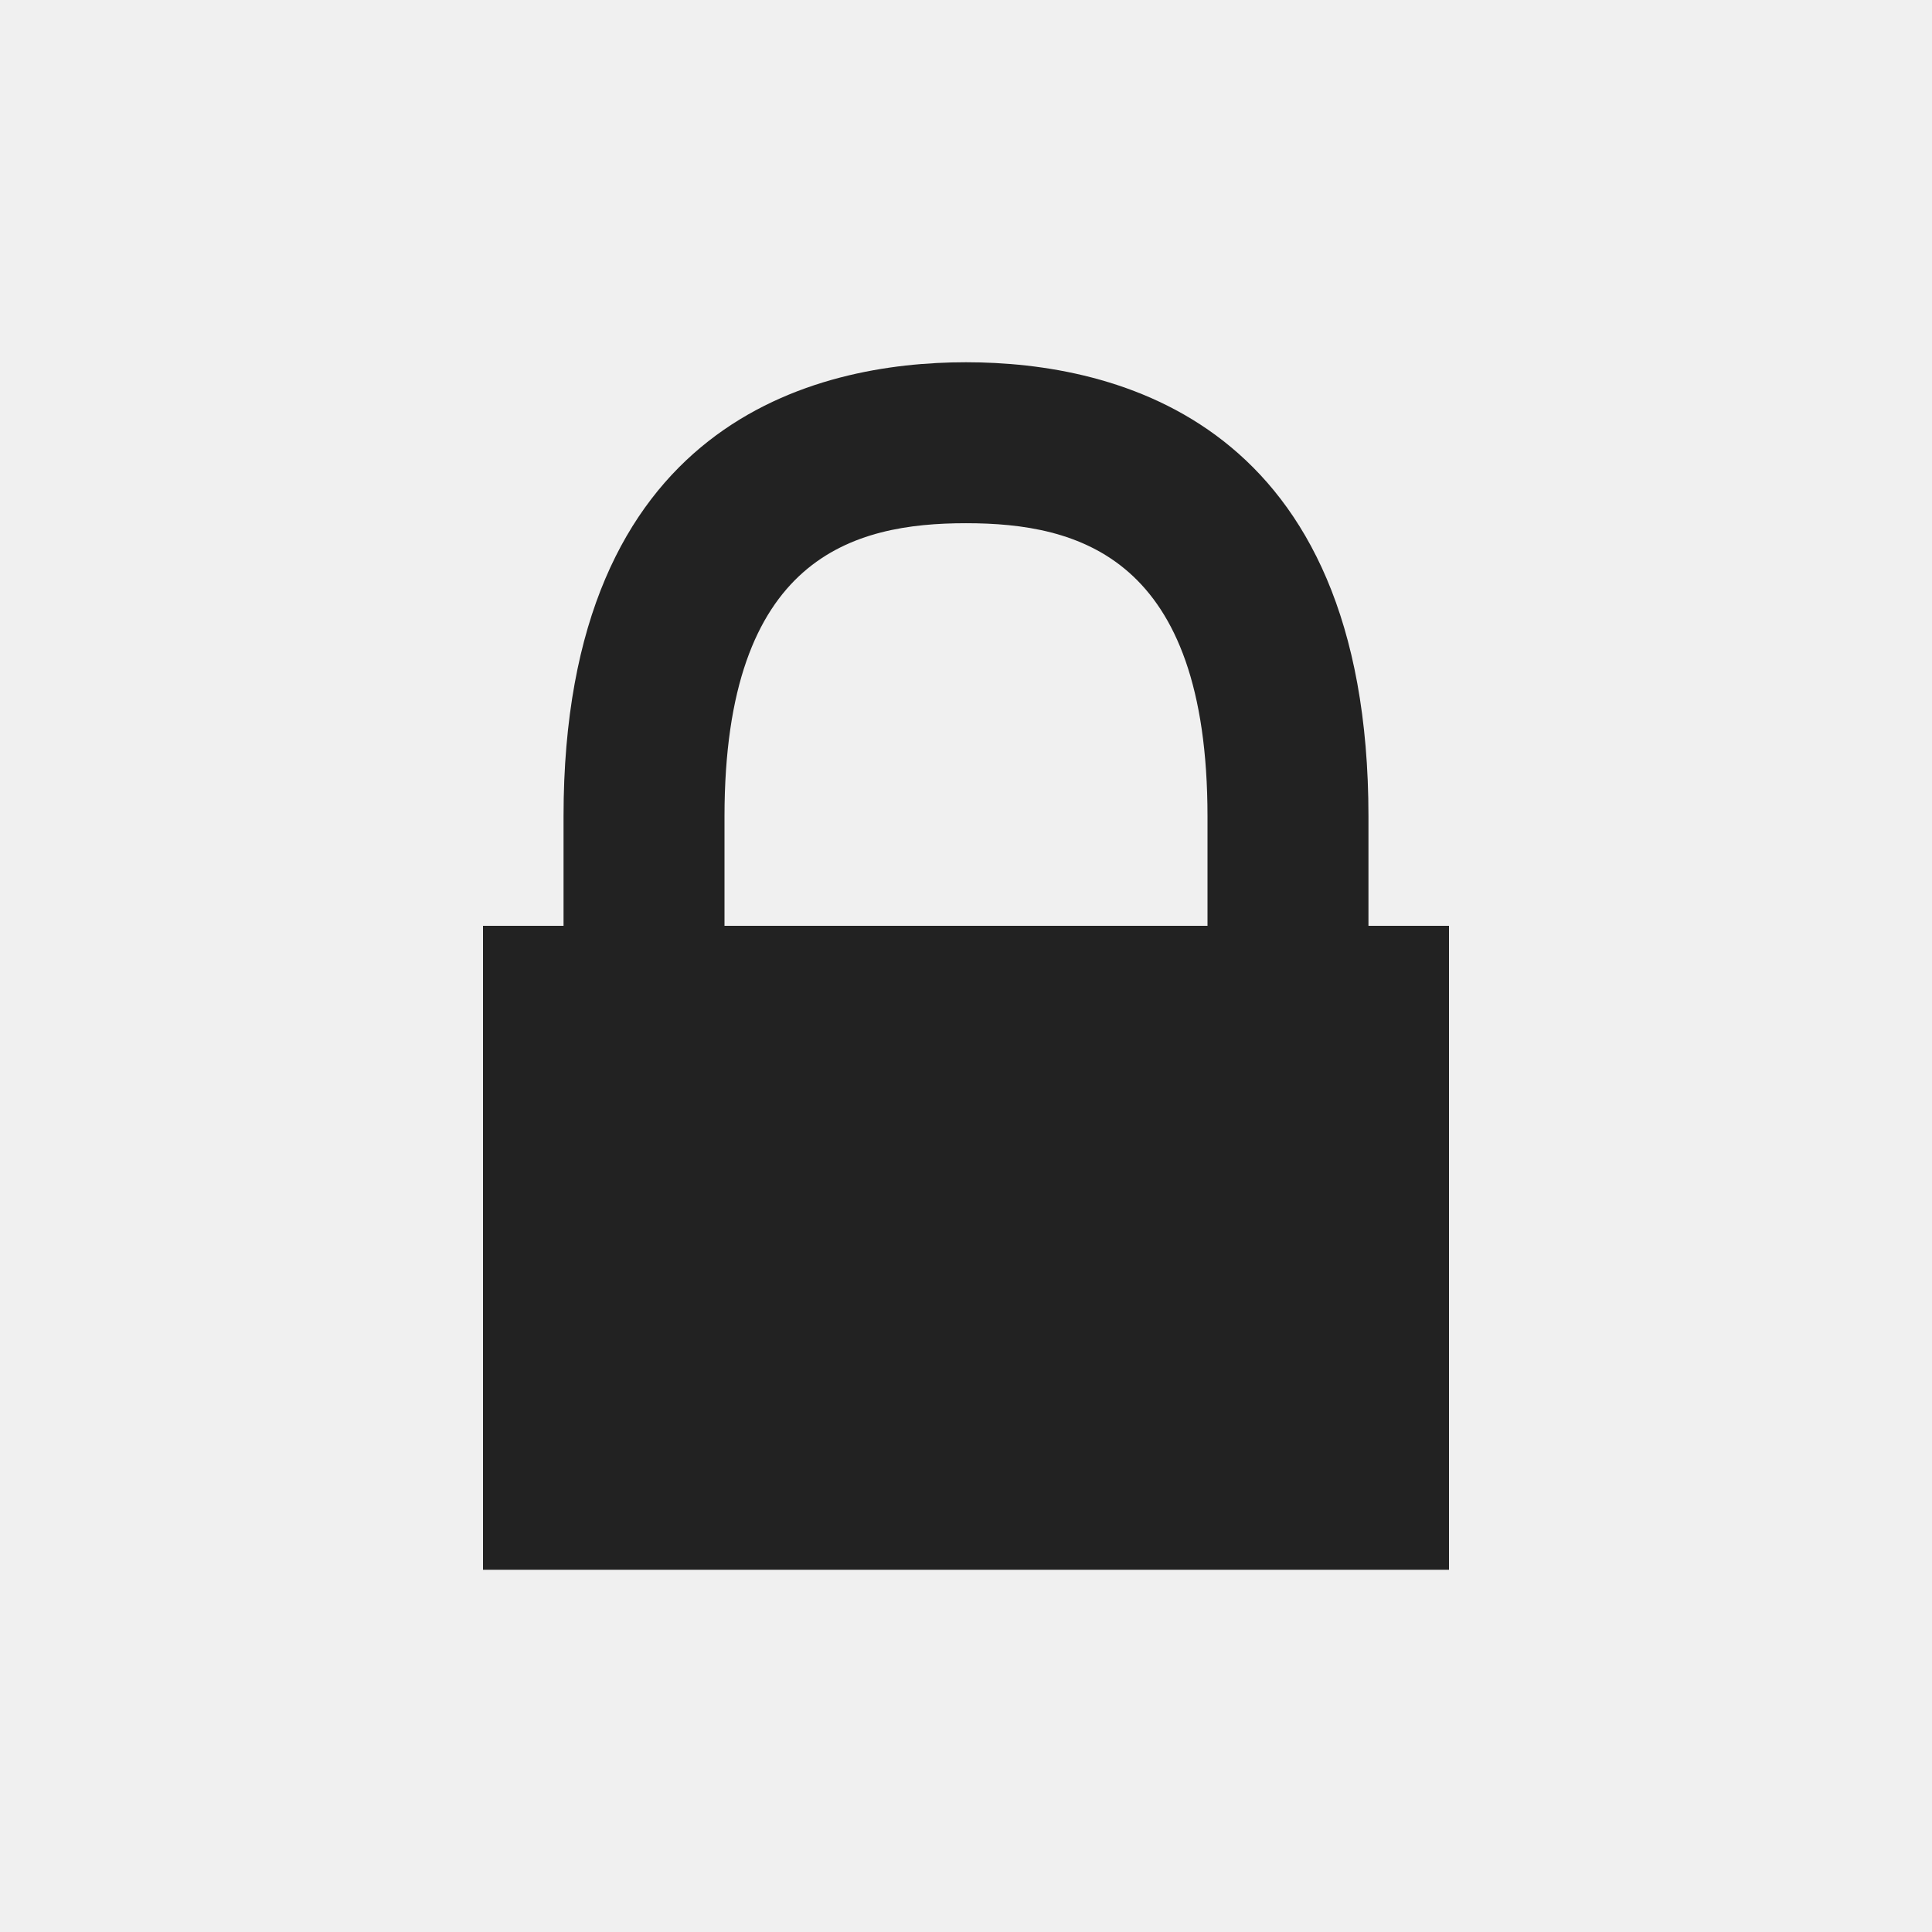
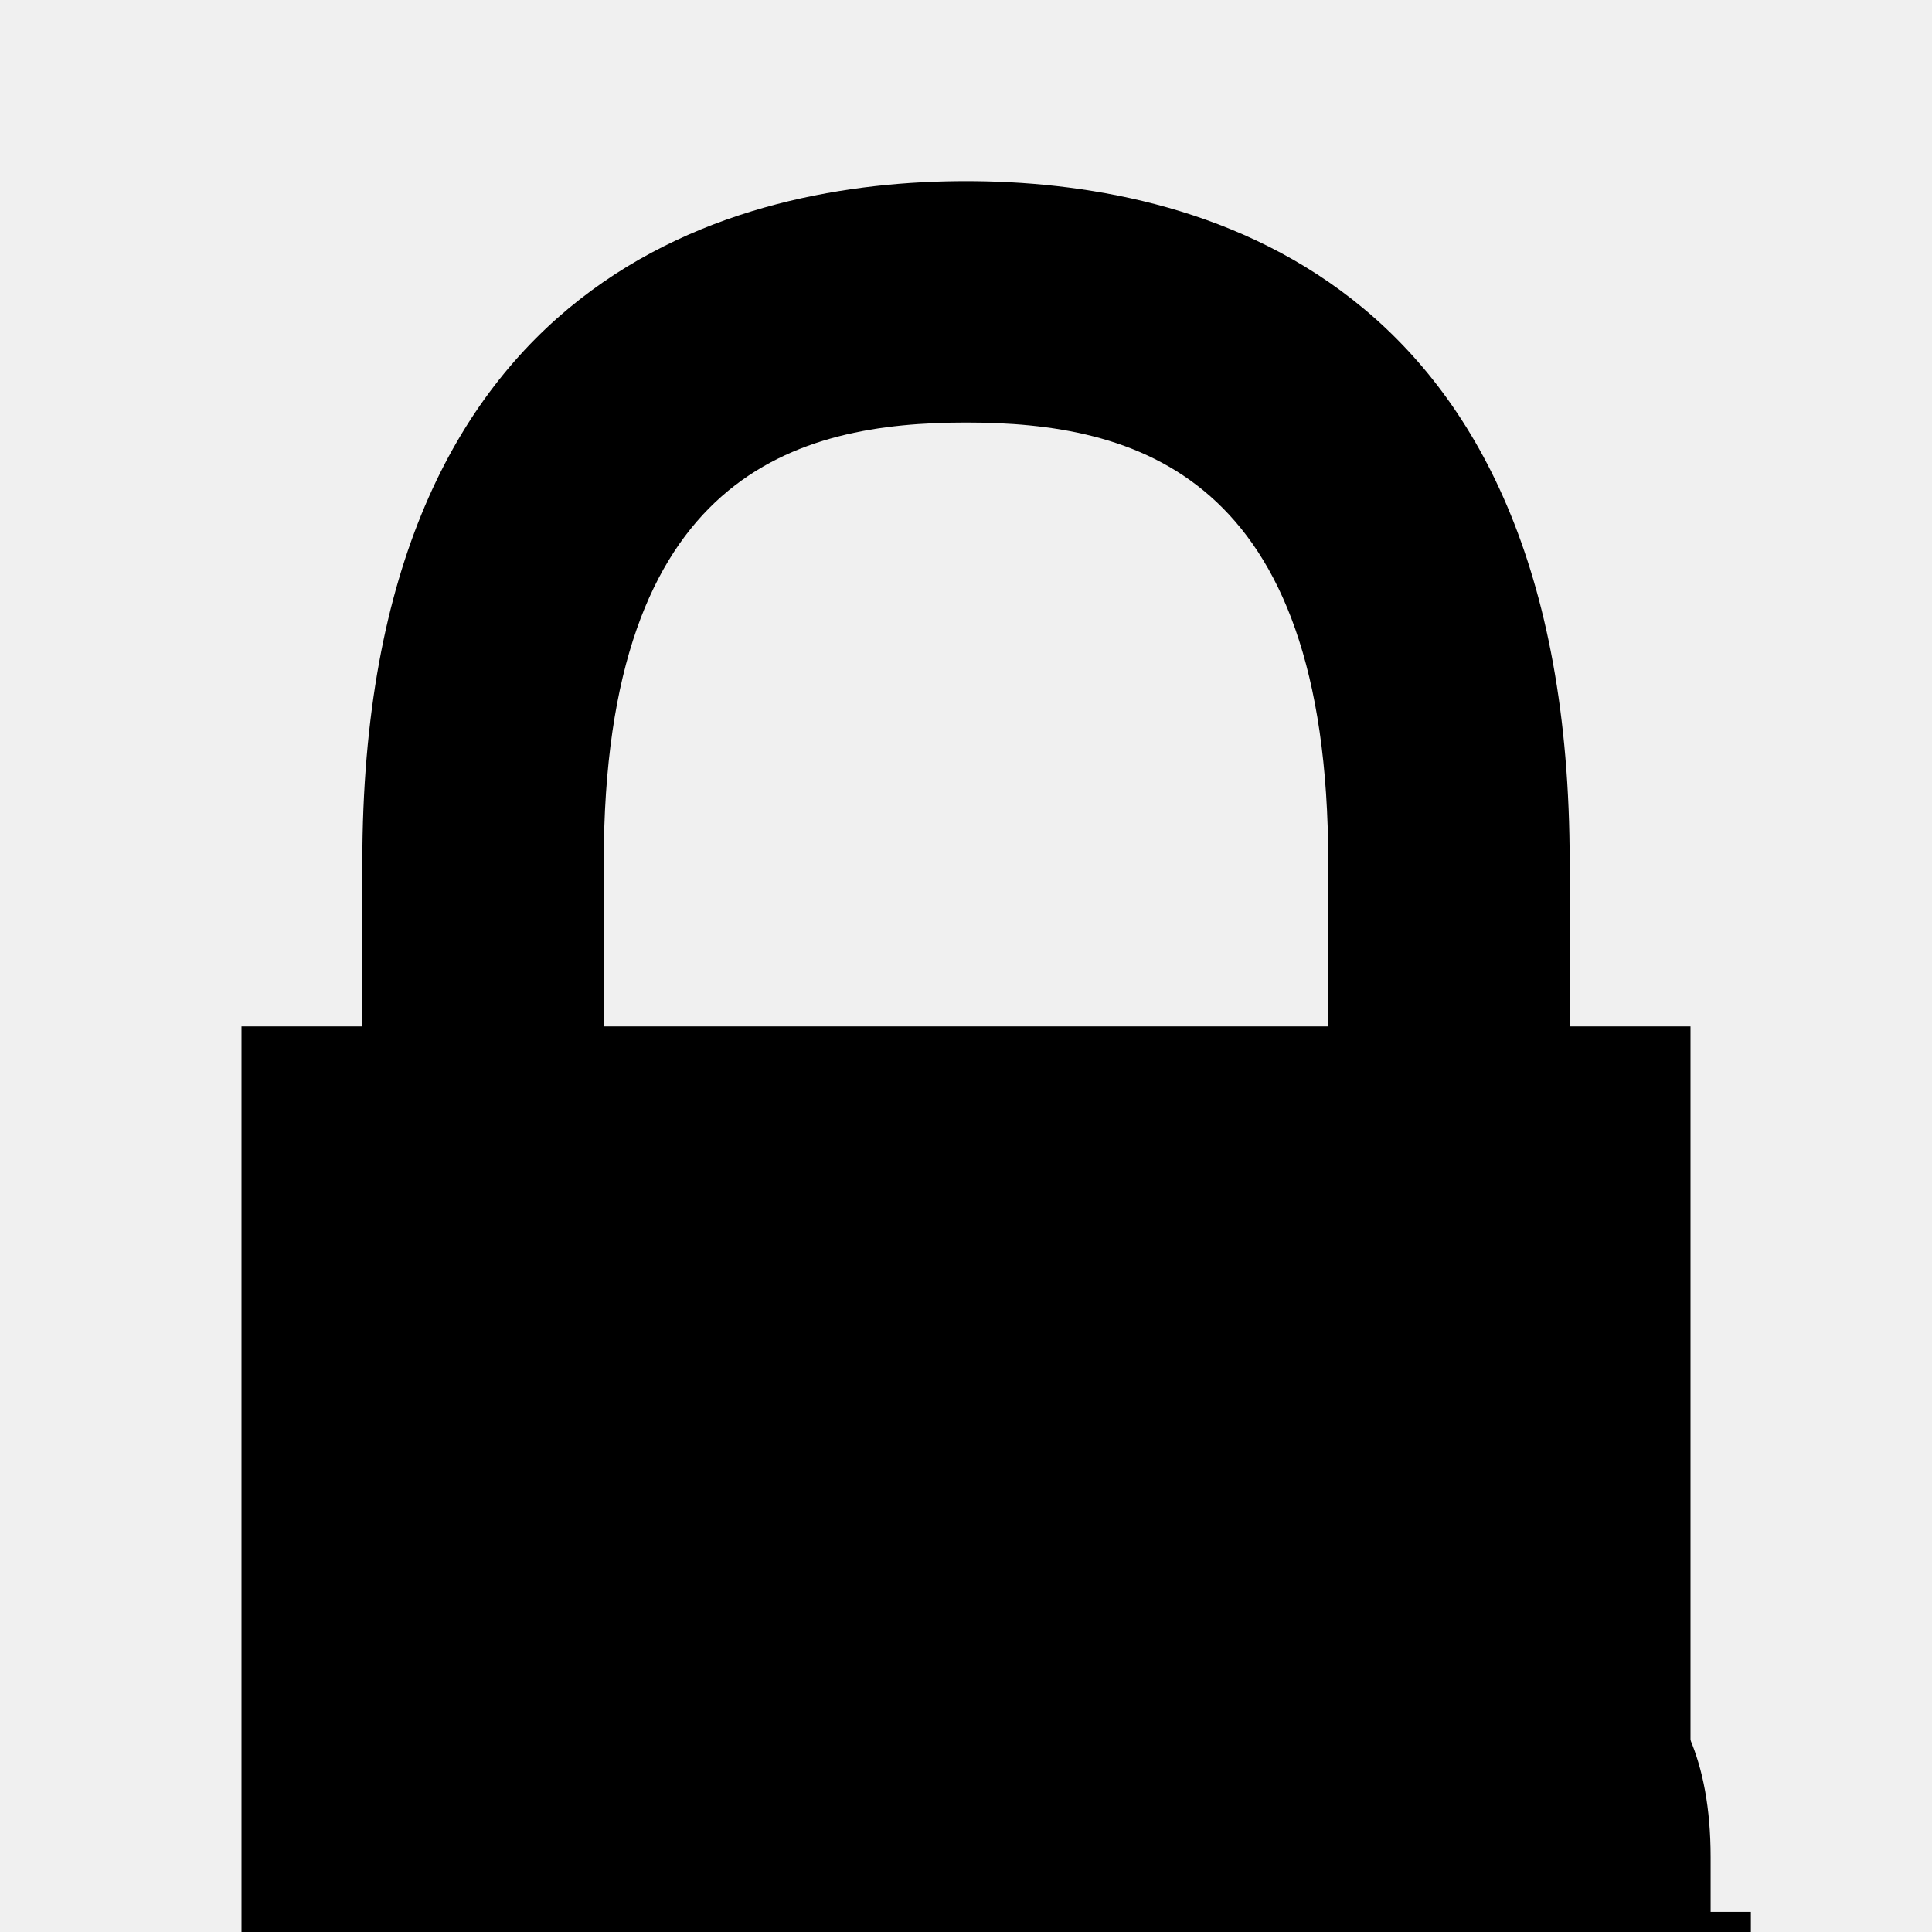
- <svg xmlns="http://www.w3.org/2000/svg" width="16" height="16" viewBox="0 0 16 16">
-   <path fill="#222" fill-rule="evenodd" d="M6 6.762c0-2.153 1.07-2.429 2-2.429.93 0 2 .276 2 2.429v.905H6v-.905zm5.333.905v-.905C11.333 3.489 9.245 3 8 3s-3.333.489-3.333 3.762v.905H4V13h8V7.667h-.667z" />
+ <svg xmlns="http://www.w3.org/2000/svg" width="24" height="24" viewBox="0 0 24 24" fill="none">
+   <g clip-path="url(#clip0_1_2)">
+     <path fill-rule="evenodd" clip-rule="evenodd" d="M7.5 10.714C7.5 5.87 9.908 5.249 12 5.249C14.092 5.249 16.5 5.87 16.5 10.714V12.751H7.5V10.714ZM19.499 12.751V10.714C19.499 3.35 14.801 2.25 12 2.25C9.199 2.25 4.501 3.35 4.501 10.714V12.751H3V24.75H21V12.751H19.499Z" fill="black" />
+     <path fill-rule="evenodd" clip-rule="evenodd" d="M17.25 23.072C17.25 21.457 18.052 21.25 18.75 21.25C19.448 21.25 20.25 21.457 20.25 23.072V23.75H17.25V23.072ZM21.25 23.75V23.072C21.25 20.617 19.684 20.25 18.75 20.25C17.816 20.25 16.25 20.617 16.25 23.072V23.75H15.75V27.75H21.75V23.75H21.25Z" fill="black" />
+   </g>
+   <defs>
+     <clipPath id="clip0_1_2">
+       <rect width="24" height="24" fill="white" />
+     </clipPath>
+   </defs>
</svg>
